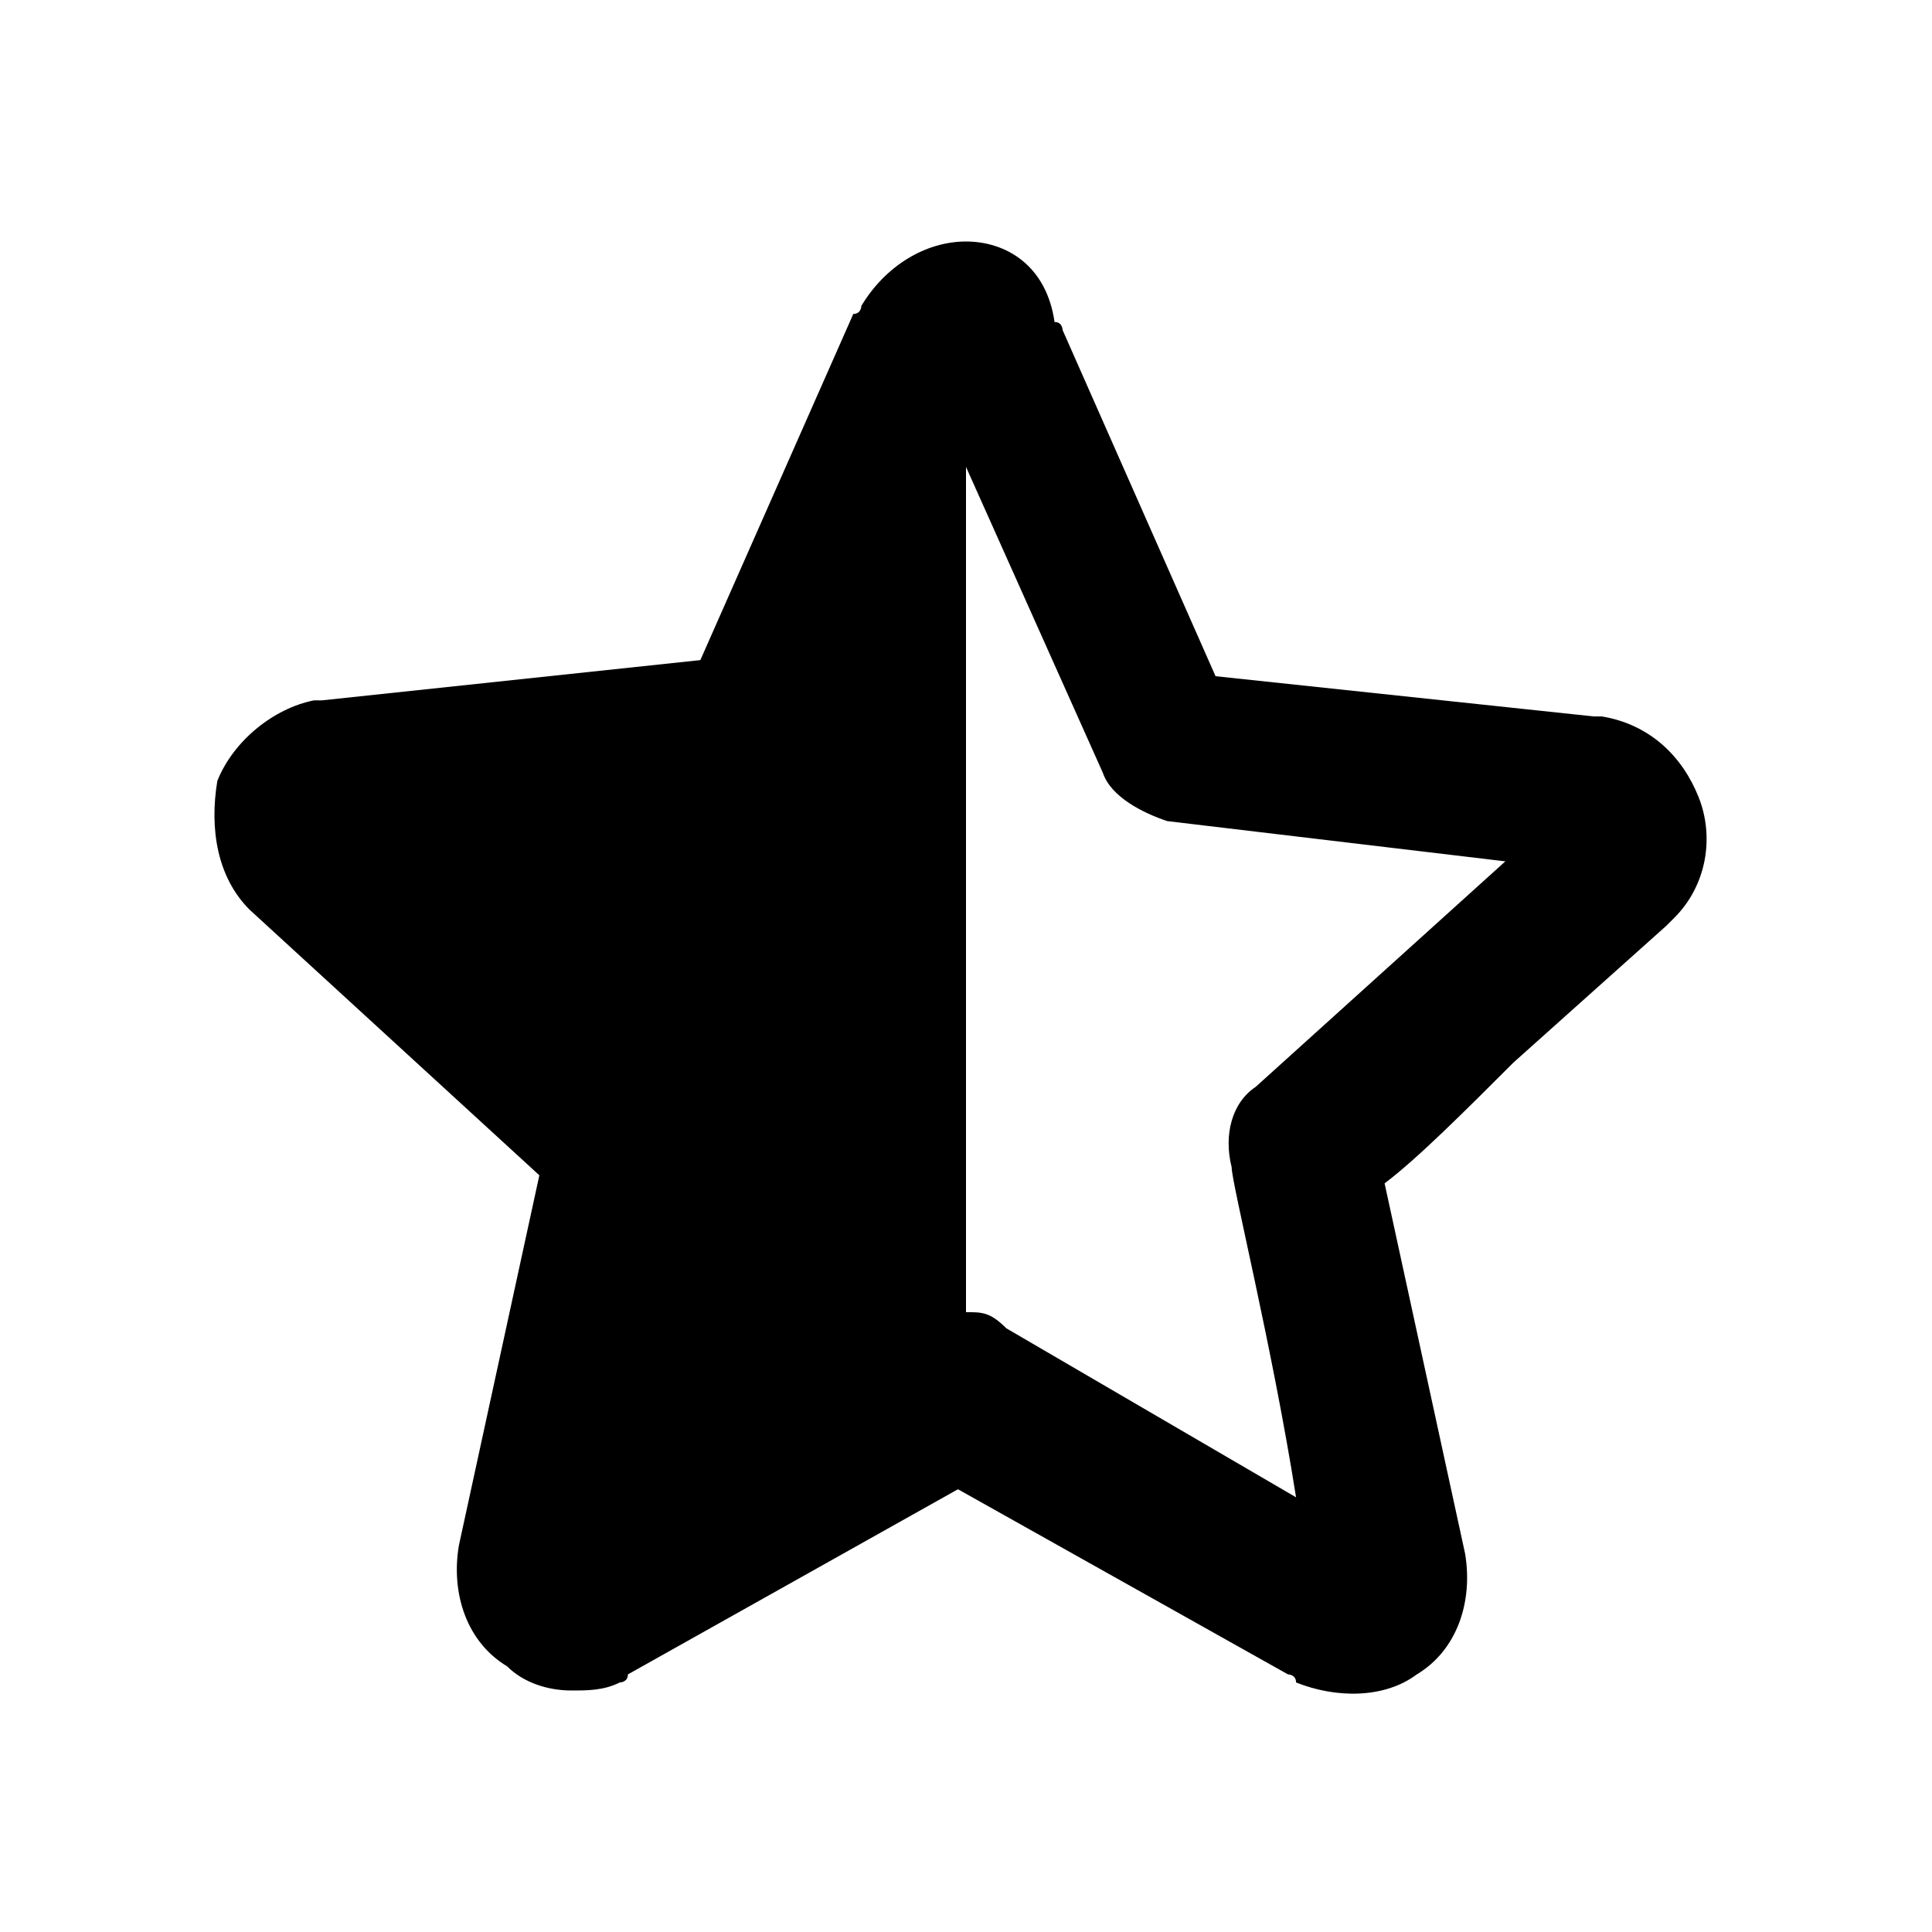
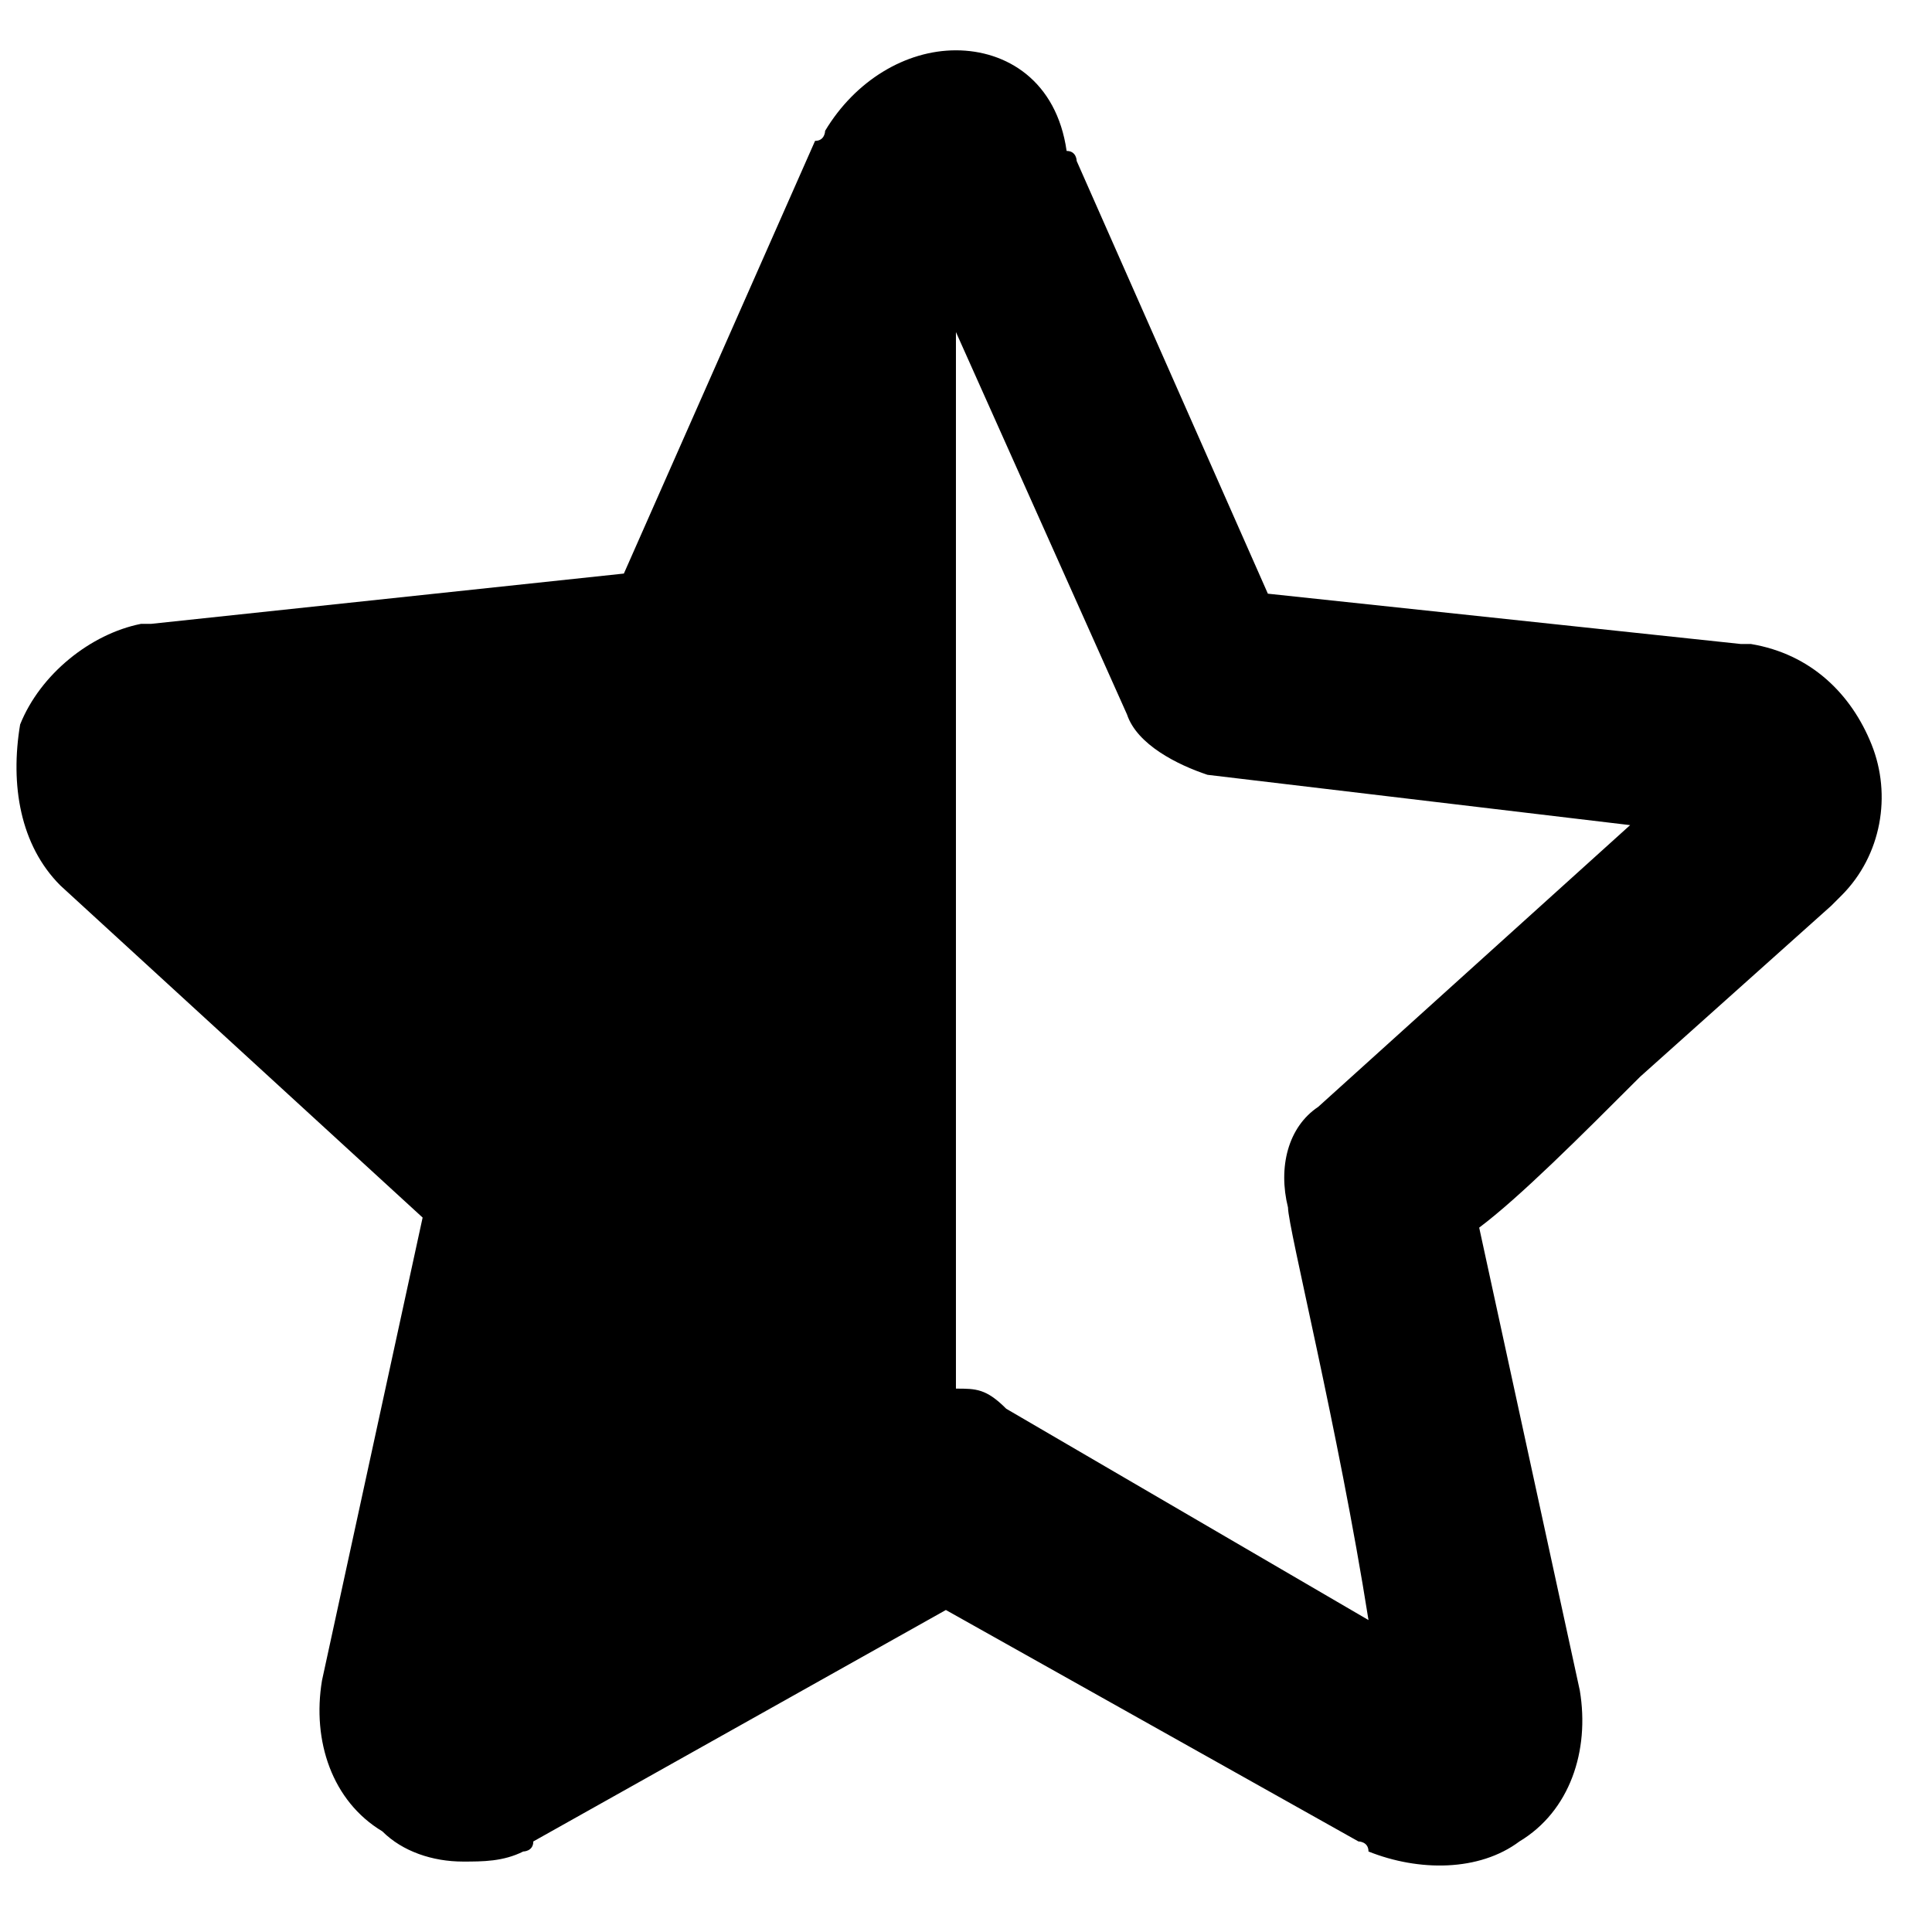
<svg xmlns="http://www.w3.org/2000/svg" fill="#000000" width="800px" height="800px" viewBox="0 0 24 24" version="1.2" baseProfile="tiny">
-   <path d="M3.1 11.3l3.6 3.3-1 4.6c-.1.6.1 1.2.6 1.5.2.2.5.3.8.3.2 0 .4 0 .6-.1 0 0 .1 0 .1-.1l4.1-2.3 4.1 2.3s.1 0 .1.1c.5.2 1.1.2 1.5-.1.5-.3.7-.9.6-1.5l-1-4.6c.4-.3 1-.9 1.6-1.5l1.9-1.7.1-.1c.4-.4.5-1 .3-1.5s-.6-.9-1.2-1h-.1l-4.7-.5-1.9-4.3s0-.1-.1-.1c-.1-.7-.6-1-1.1-1-.5 0-1 .3-1.3.8 0 0 0 .1-.1.1l-1.9 4.3-4.7.5h-.1c-.5.1-1 .5-1.2 1-.1.6 0 1.2.4 1.6zm8.9 5v-10.5l1.7 3.8c.1.3.5.5.8.6l4.2.5-3.1 2.8c-.3.2-.4.6-.3 1 0 .2.5 2.2.8 4.1l-3.6-2.1c-.2-.2-.3-.2-.5-.2z" />
+   <g transform="scale(1.25) translate(-2.5,-2.5)">
+     <path d="M3.1 11.3l3.6 3.3-1 4.6c-.1.6.1 1.2.6 1.5.2.2.5.3.8.3.2 0 .4 0 .6-.1 0 0 .1 0 .1-.1l4.1-2.3 4.1 2.3s.1 0 .1.1c.5.2 1.1.2 1.5-.1.5-.3.7-.9.6-1.5l-1-4.6c.4-.3 1-.9 1.6-1.5l1.9-1.7.1-.1c.4-.4.5-1 .3-1.5s-.6-.9-1.2-1h-.1l-4.7-.5-1.9-4.3s0-.1-.1-.1c-.1-.7-.6-1-1.1-1-.5 0-1 .3-1.3.8 0 0 0 .1-.1.1l-1.9 4.3-4.7.5h-.1c-.5.1-1 .5-1.2 1-.1.6 0 1.2.4 1.6zm8.9 5v-10.5l1.7 3.8c.1.3.5.5.8.6l4.2.5-3.1 2.8c-.3.2-.4.6-.3 1 0 .2.5 2.2.8 4.1l-3.6-2.1c-.2-.2-.3-.2-.5-.2z" />
+   </g>
</svg>
